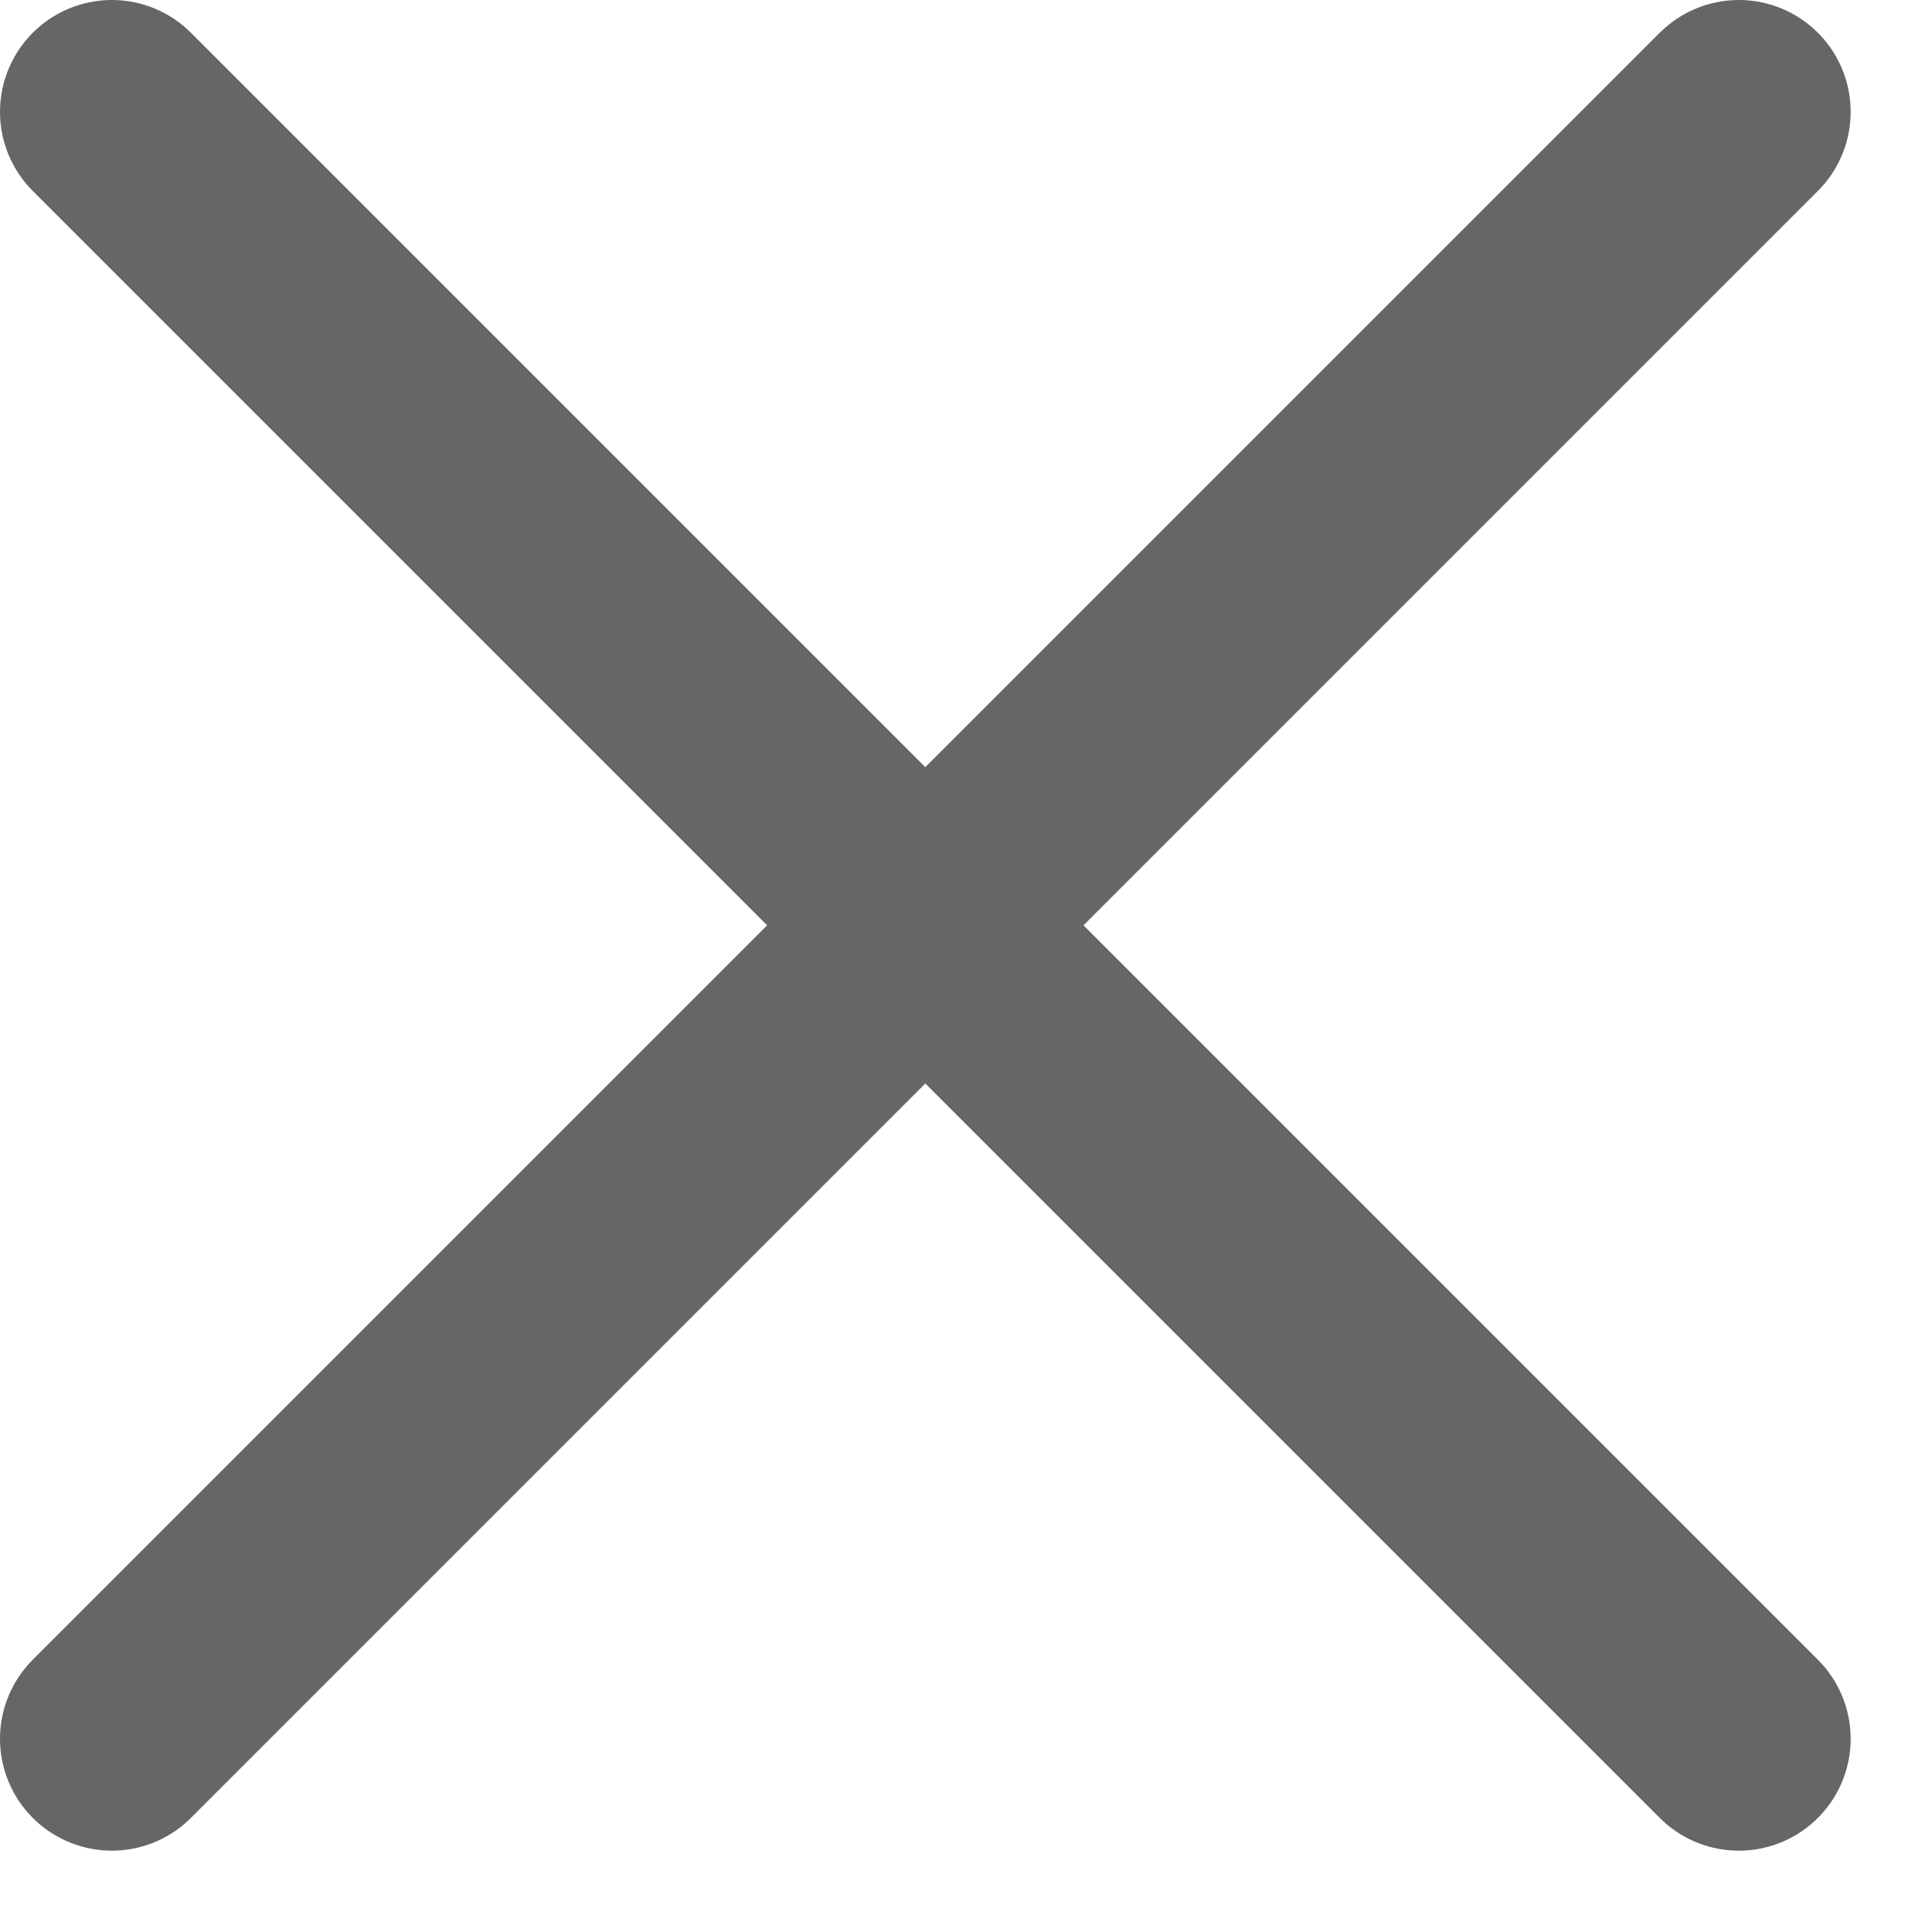
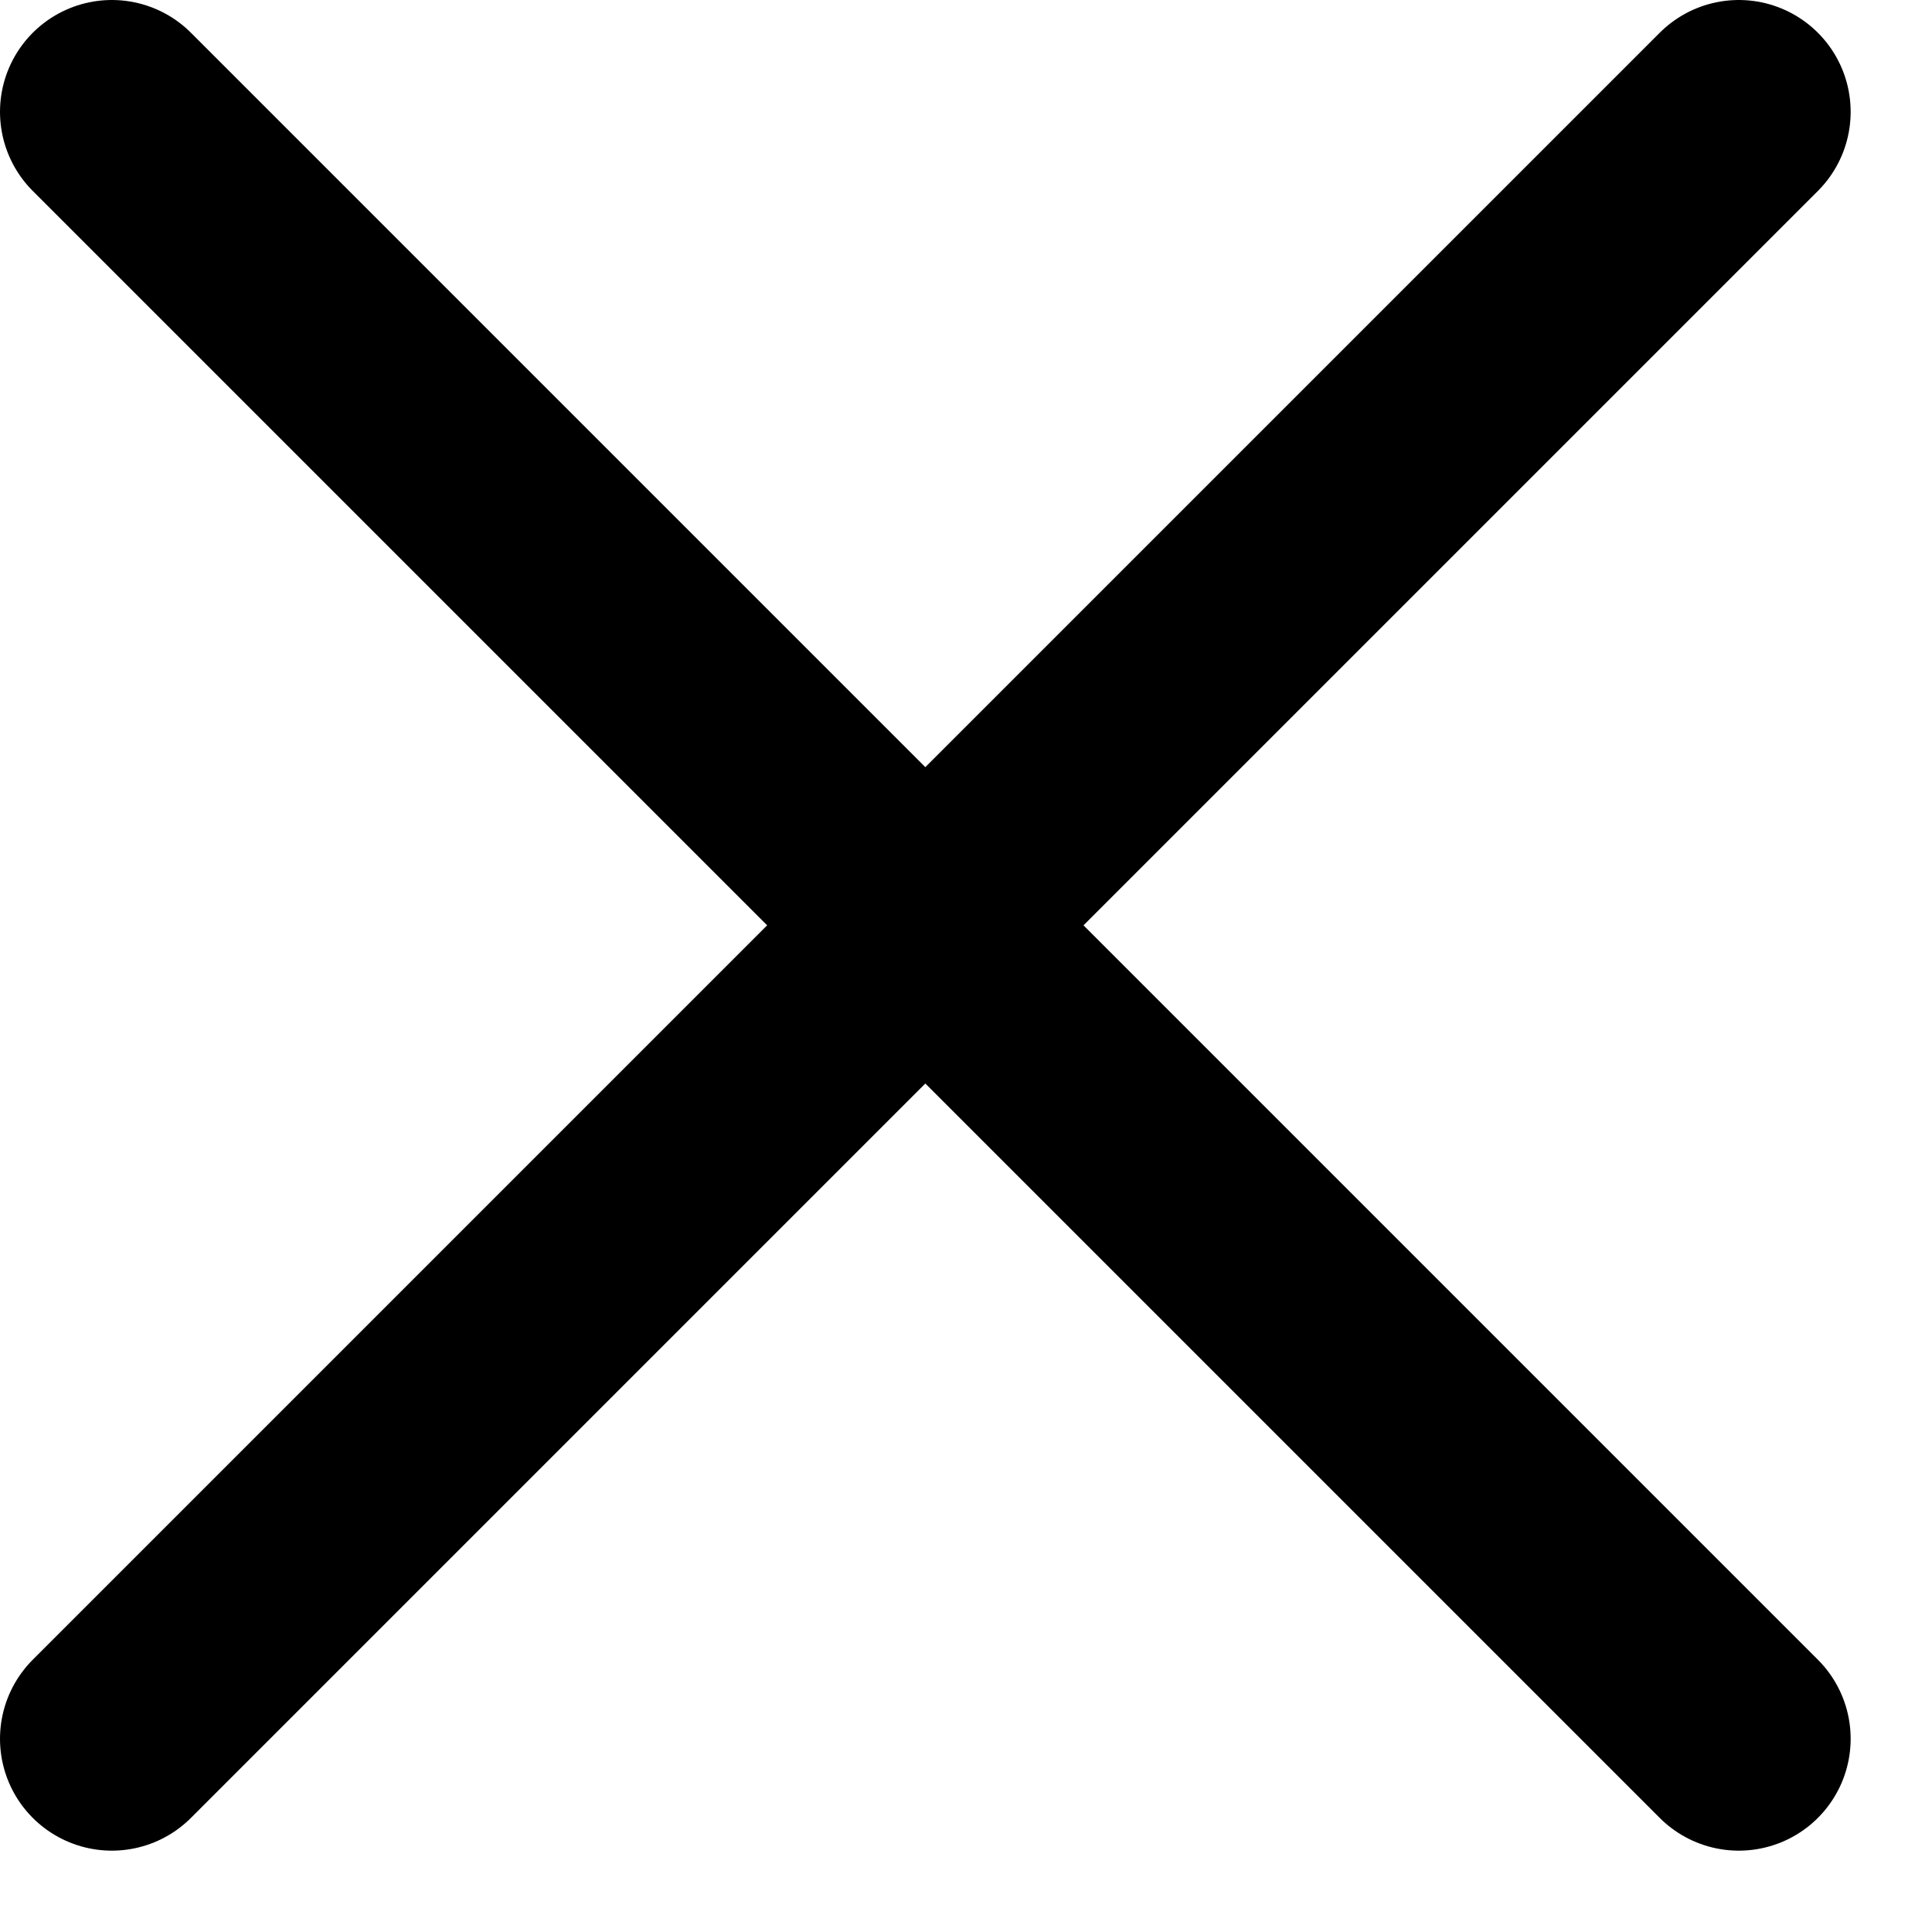
<svg xmlns="http://www.w3.org/2000/svg" width="19" height="19" viewBox="0 0 19 19" fill="none">
-   <path d="M1.1 1.1L9.1 9.1M9.1 9.1L17.1 17.1M9.1 9.1L1.1 17.1M9.1 9.1L17.1 1.1" stroke="black" stroke-opacity="0.6" stroke-width="2.2" stroke-linecap="round" stroke-linejoin="round" />
+   <path d="M1.1 1.1L9.1 9.1M9.1 9.1L17.1 17.1M9.1 9.1L1.1 17.1M9.1 9.1L17.1 1.1" stroke="currentColor" stroke-width="2.2" stroke-linecap="round" stroke-linejoin="round" />
</svg>
